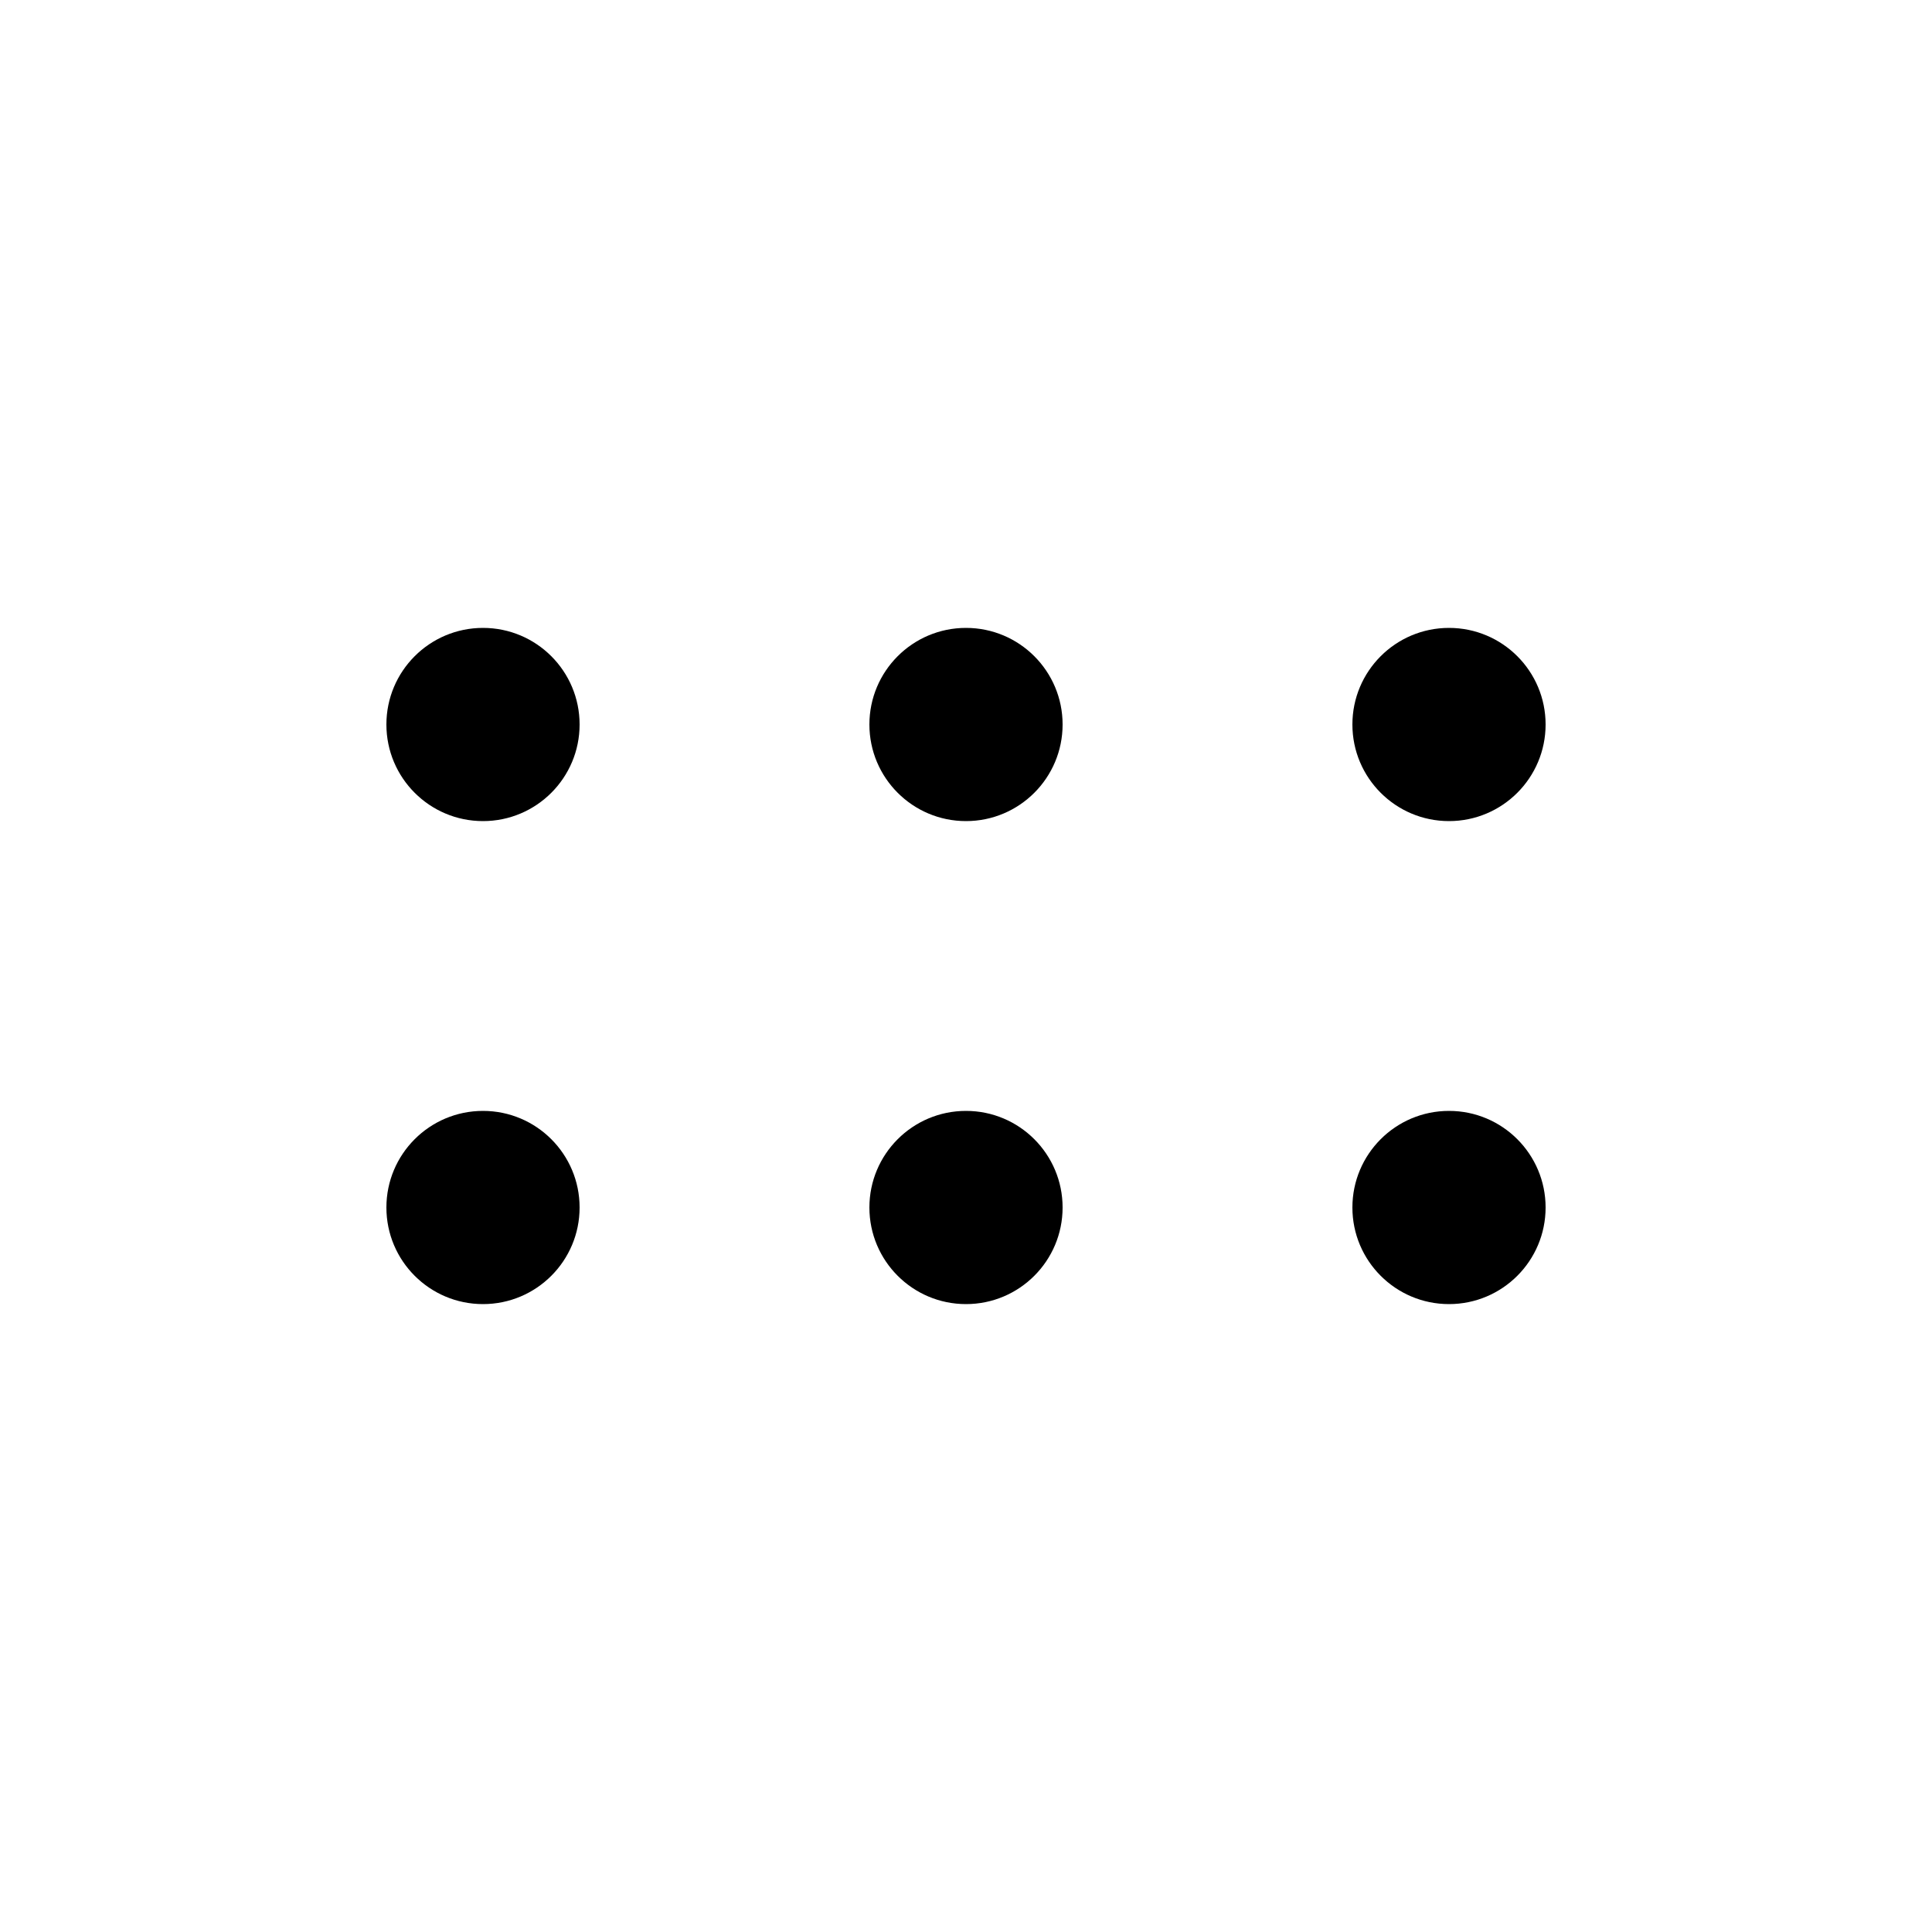
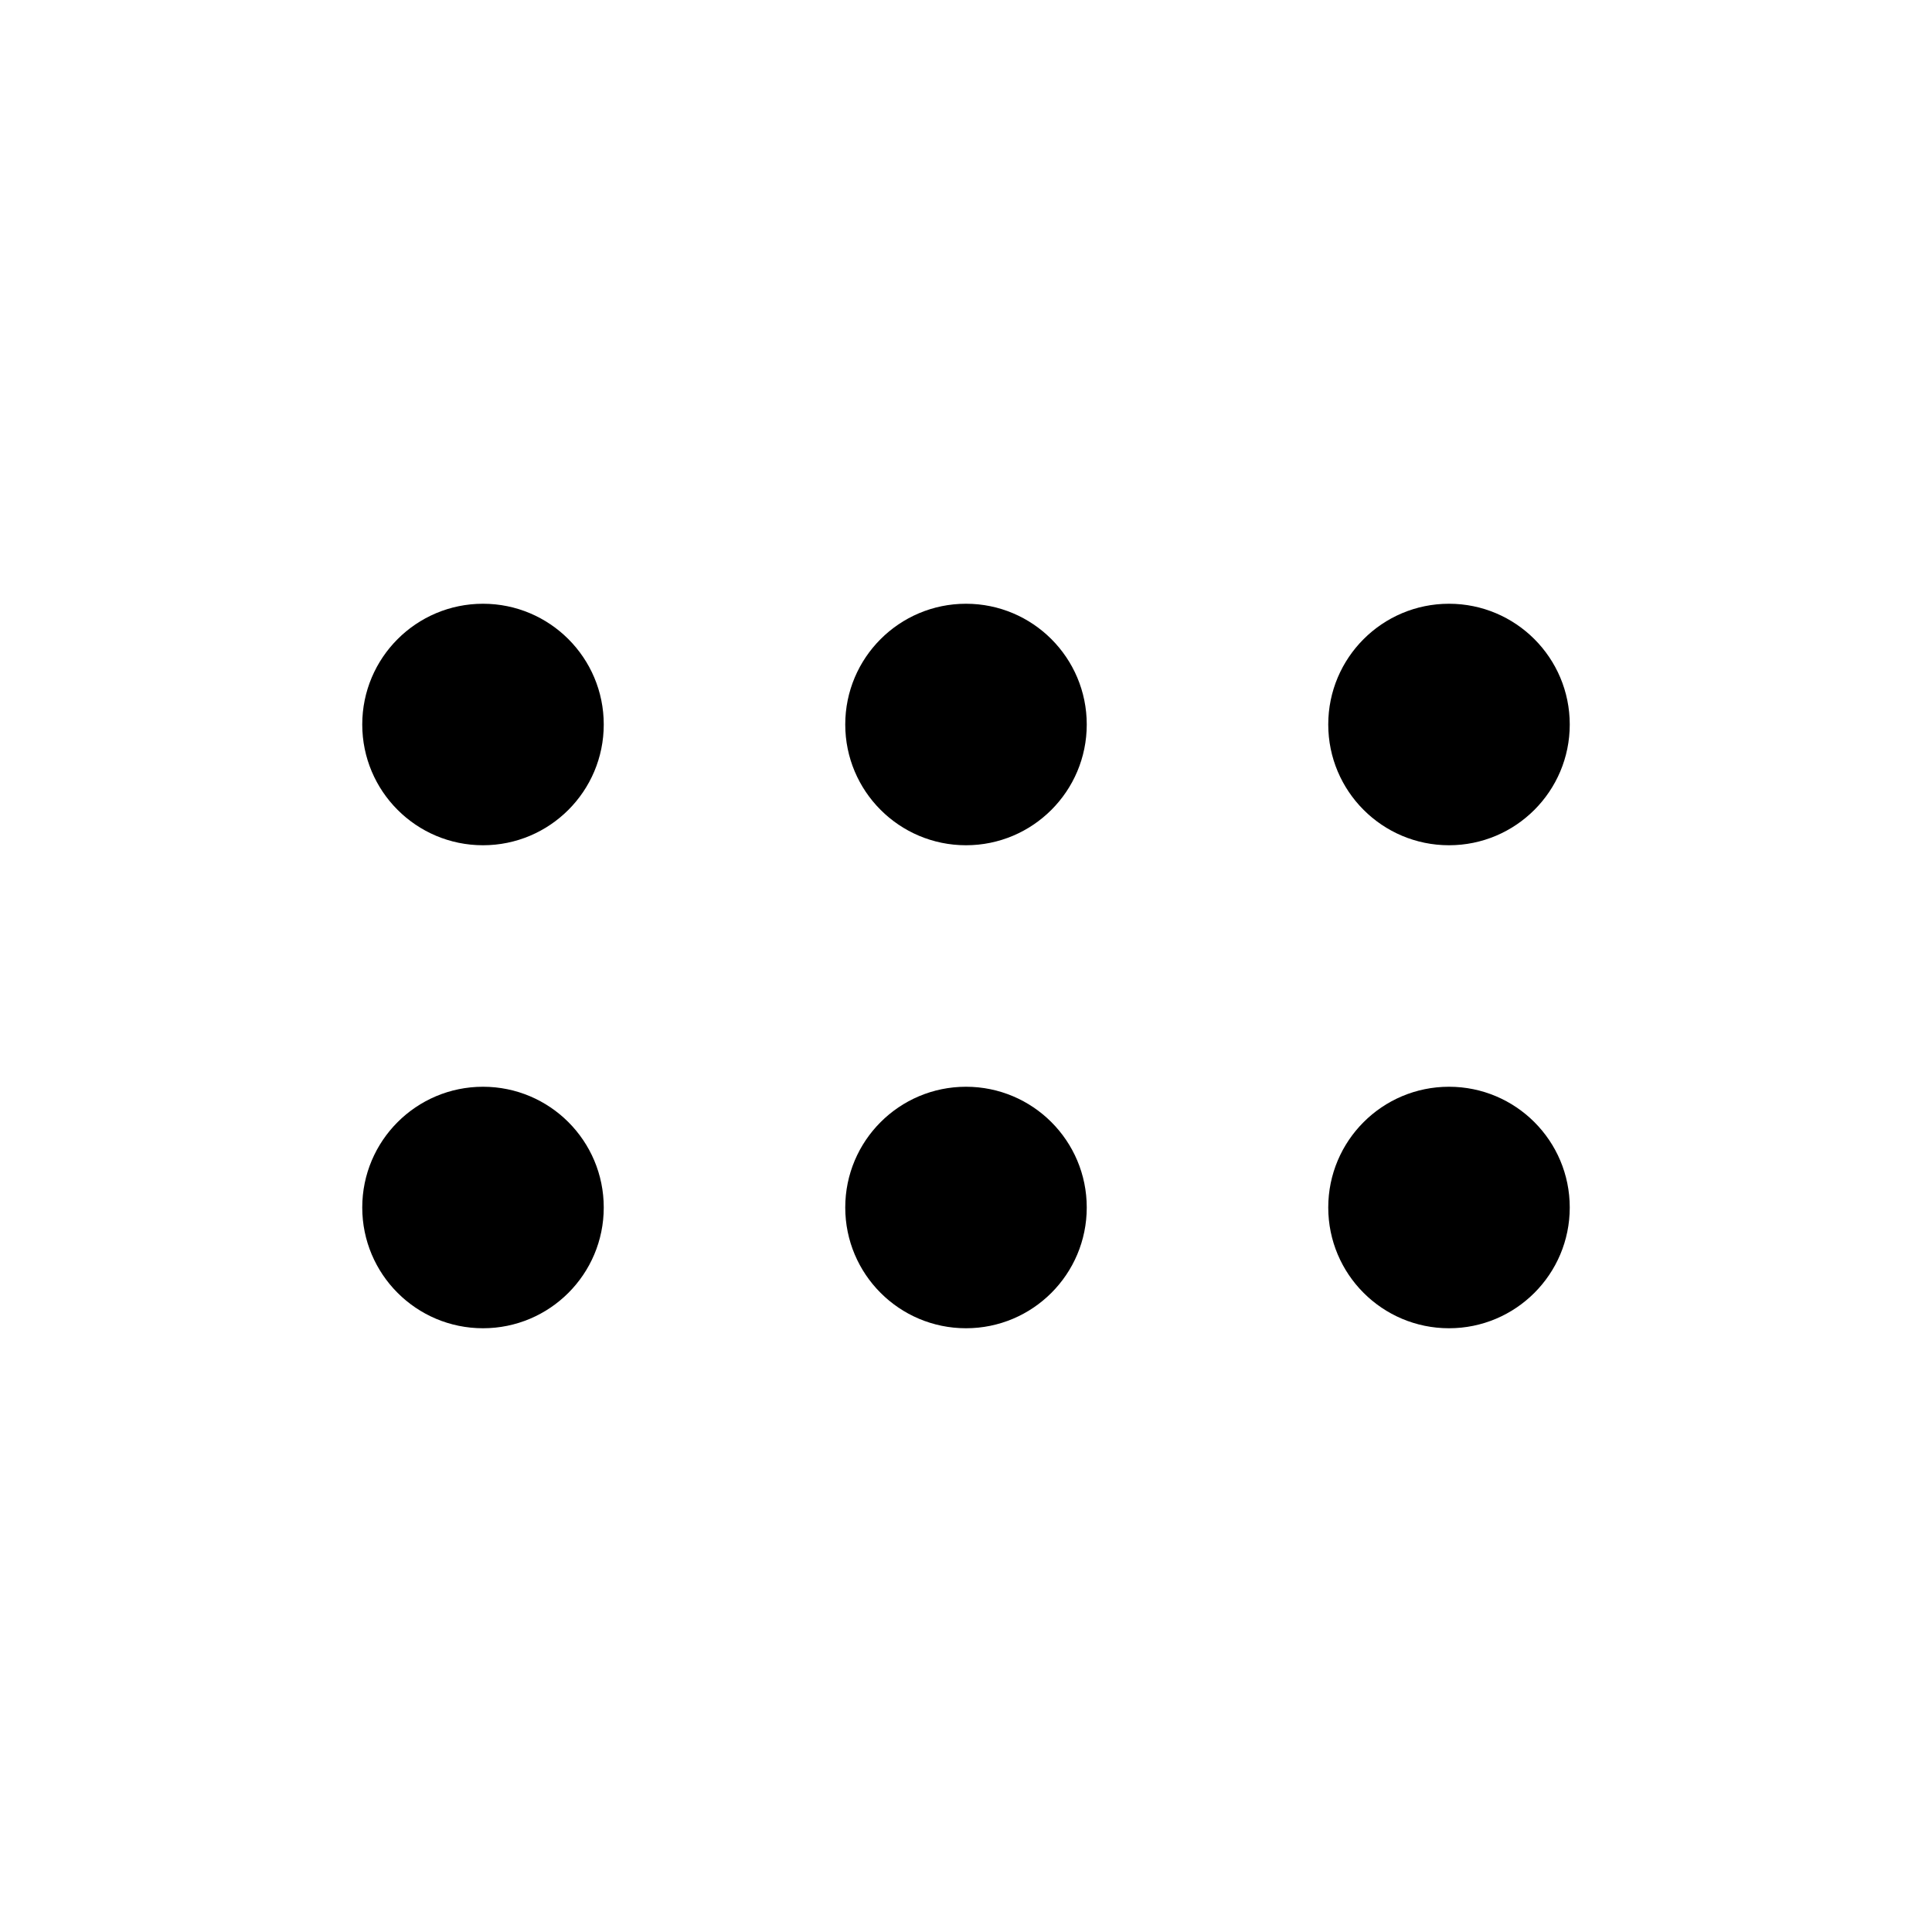
<svg xmlns="http://www.w3.org/2000/svg" width="16" height="16" viewBox="0 0 16 16" fill="none" stroke="currentColor" color="currentColor" stroke-width="1.25" stroke-linecap="round" stroke-linejoin="round" stroke-miterlimit="3" focusable="false" aria-hidden="true">
-   <circle cx="6" cy="4" r="0.8" fill="currentColor" stroke="none" transform="rotate(90 8 8)" />
-   <circle cx="10" cy="4" r="0.8" fill="currentColor" stroke="none" transform="rotate(90 8 8)" />
-   <circle cx="6" cy="8" r="0.8" fill="currentColor" stroke="none" transform="rotate(90 8 8)" />
-   <circle cx="10" cy="8" r="0.8" fill="currentColor" stroke="none" transform="rotate(90 8 8)" />
-   <circle cx="6" cy="12" r="0.8" fill="currentColor" stroke="none" transform="rotate(90 8 8)" />
-   <circle cx="10" cy="12" r="0.8" fill="currentColor" stroke="none" transform="rotate(90 8 8)" />
+   <circle cx="6" cy="4" r="1" fill="currentColor" stroke="none" transform="rotate(90 8 8)" />
+   <circle cx="10" cy="4" r="1" fill="currentColor" stroke="none" transform="rotate(90 8 8)" />
+   <circle cx="6" cy="8" r="1" fill="currentColor" stroke="none" transform="rotate(90 8 8)" />
+   <circle cx="10" cy="8" r="1" fill="currentColor" stroke="none" transform="rotate(90 8 8)" />
+   <circle cx="6" cy="12" r="1" fill="currentColor" stroke="none" transform="rotate(90 8 8)" />
+   <circle cx="10" cy="12" r="1" fill="currentColor" stroke="none" transform="rotate(90 8 8)" />
</svg>
